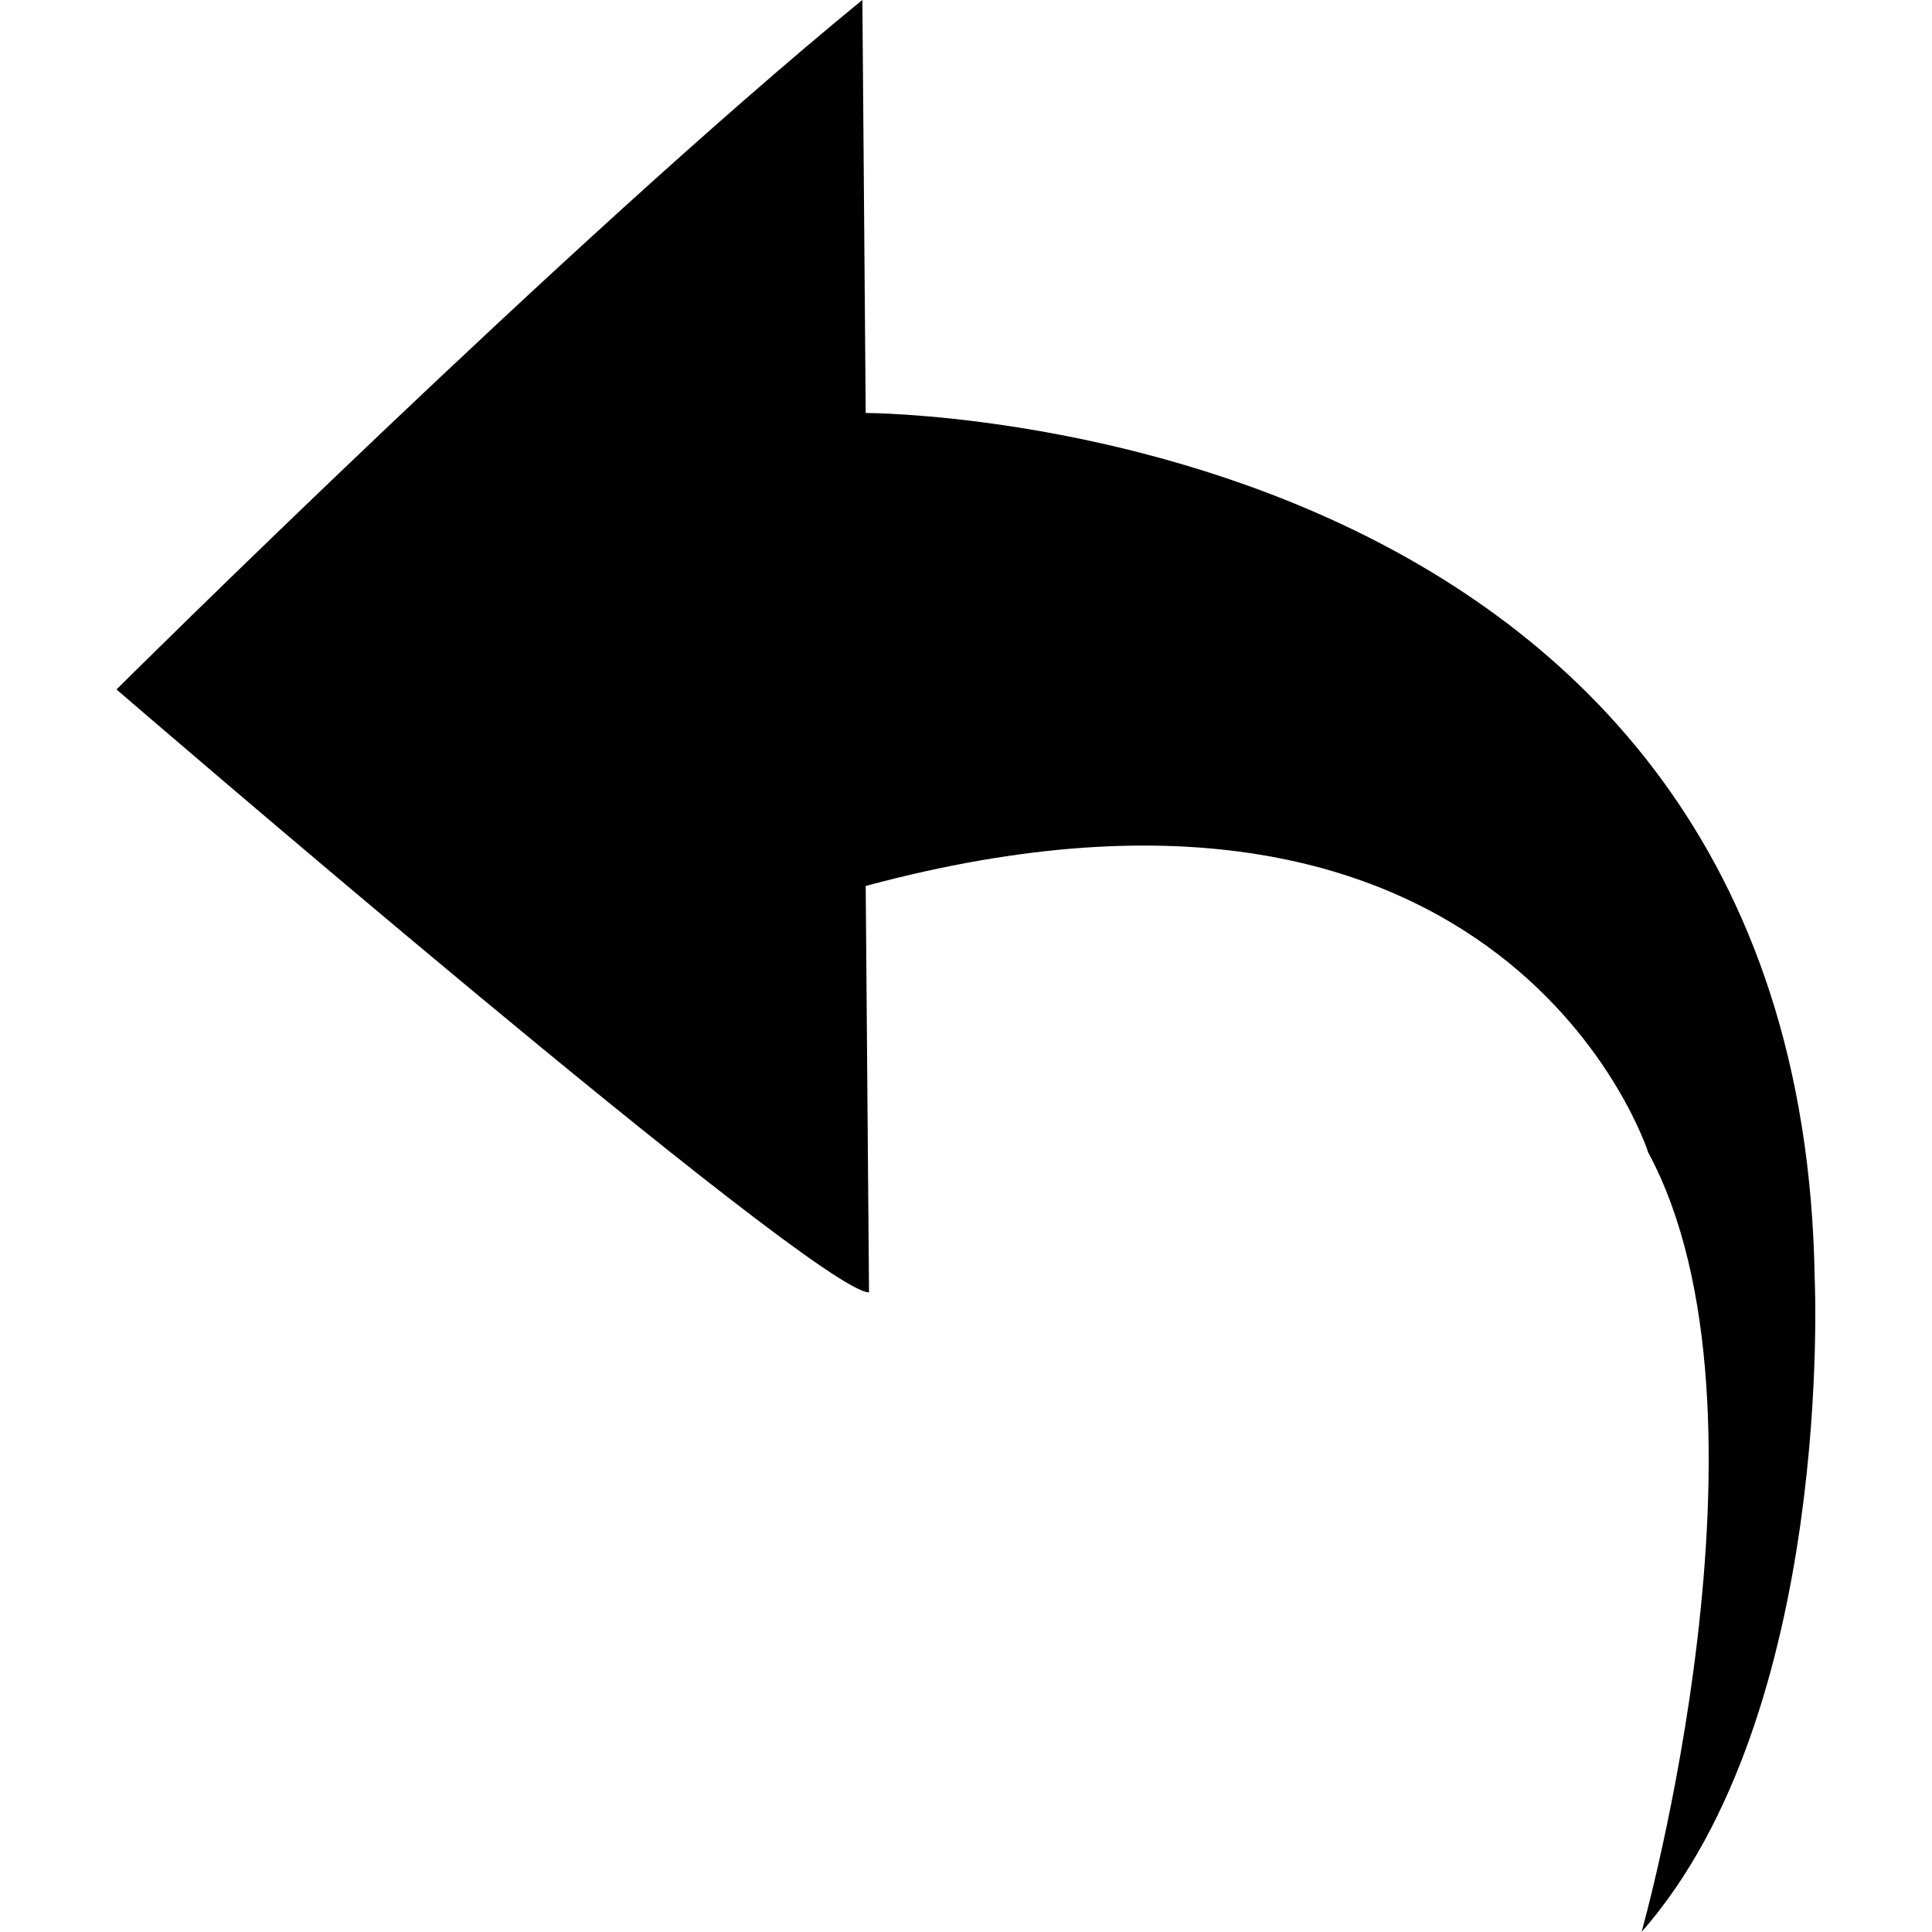
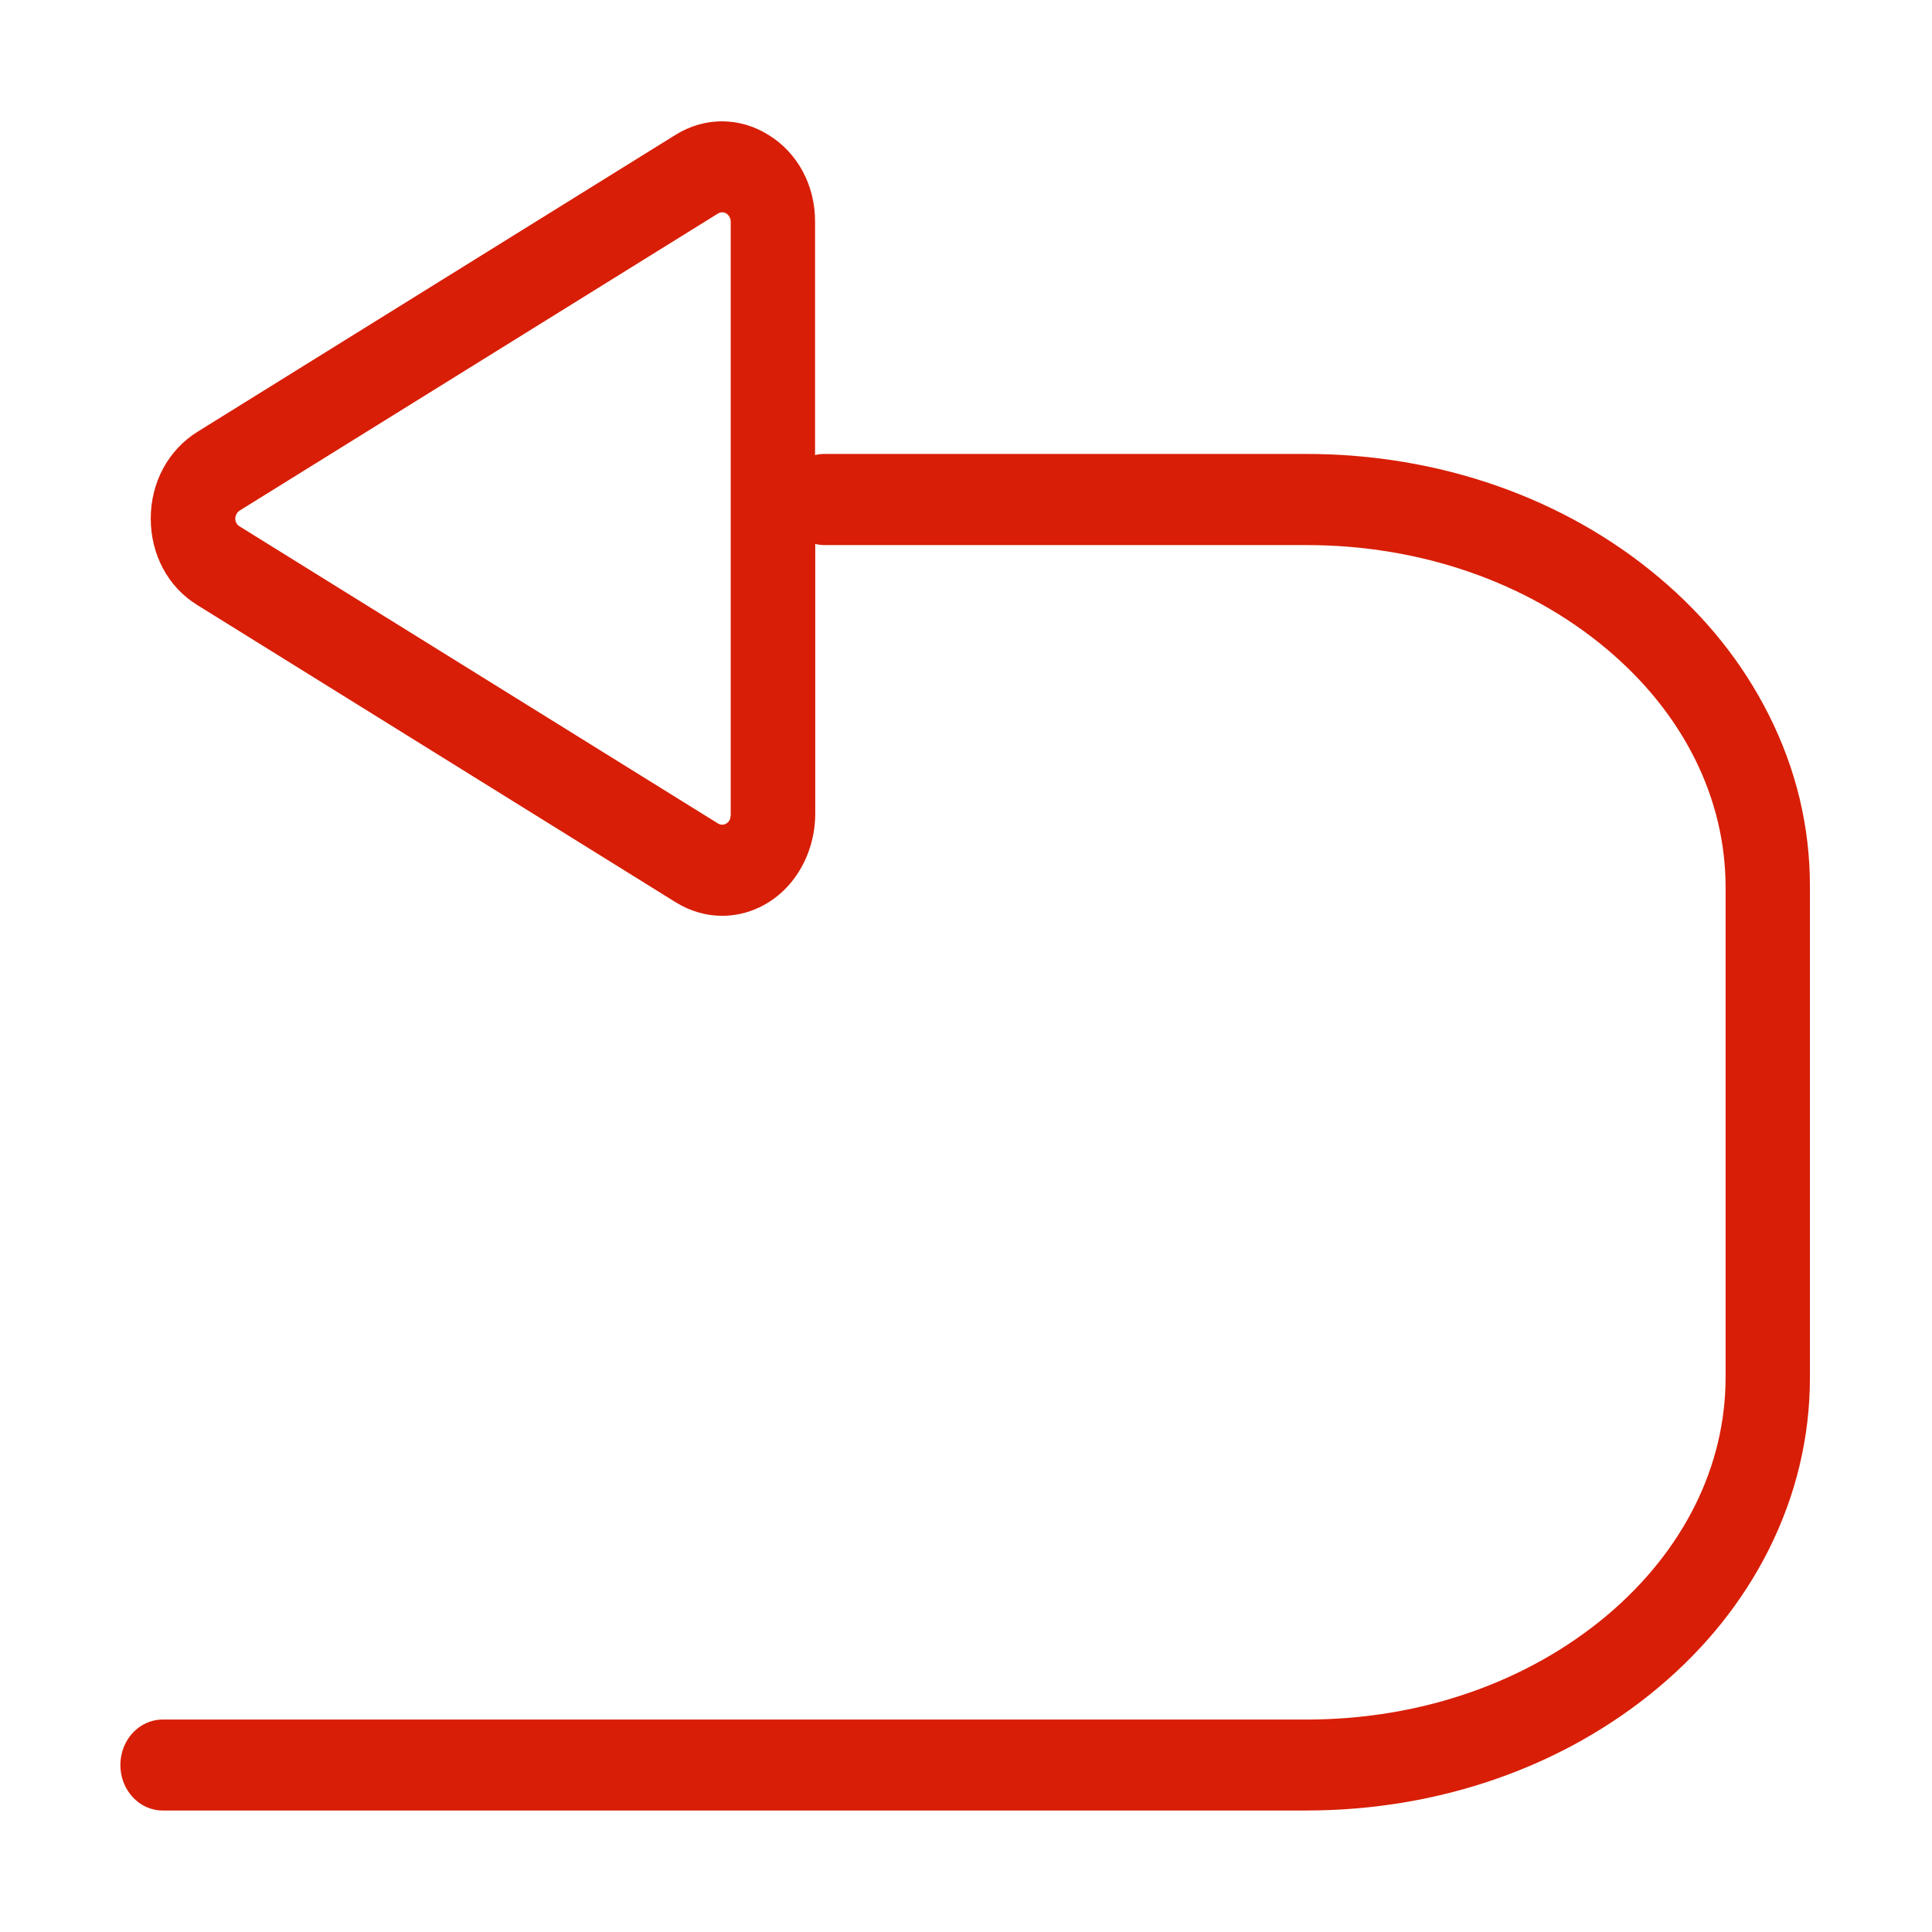
- <svg xmlns="http://www.w3.org/2000/svg" t="1555032867004" class="icon" style="" viewBox="0 0 1024 1024" version="1.1" p-id="2433" width="48" height="48">
+ <svg xmlns="http://www.w3.org/2000/svg" t="1577530643391" class="icon" viewBox="0 0 1024 1024" version="1.1" p-id="7234" width="48" height="48">
  <defs>
    <style type="text/css" />
  </defs>
-   <path d="M61.728 365.422S301.78 127.048 457.079-0.041l1.761 218.926s495.95 0 502.992 459.019c0 0 10.604 229.571-91.755 346.055 0 0 77.629-275.428 3.521-413.121 0 0-74.108-233.051-414.759-141.255l1.761 215.404c-28.21 0-398.873-319.565-398.873-319.565z" fill="" p-id="2434" />
+   <path d="M937.4 378.7c-13.8-27.4-33.4-51.9-58.3-72.8-50.1-42.1-116.4-65.3-186.7-65.3H436.9c-1.7 0-3.3 0.2-4.9 0.6V117.4c0-19.2-9.2-36.4-24.7-45.9-15.4-9.6-33.9-9.6-49.3 0L104.6 228.9c-15.4 9.6-24.7 26.8-24.7 45.9 0 19.2 9.2 36.4 24.7 45.9l253.5 157.5c7.7 4.8 16.2 7.2 24.7 7.2 6.7 0 13.4-1.5 19.7-4.5 18.2-8.6 29.6-28.4 29.6-49.8V288.3c1.6 0.4 3.2 0.6 4.9 0.6h255.5c60.3 0 116.8 19.6 159.1 55.1 40.6 34.1 63 79 63 126.3V730c0 47.3-22.4 92.1-63 126.3-42.3 35.5-98.8 55.1-159.1 55.1H86.2c-12.4 0-22.4 10.8-22.4 24.1s10 24.1 22.4 24.1h606.2c70.3 0 136.6-23.2 186.7-65.3 24.9-20.9 44.5-45.4 58.3-72.8 14.5-28.9 21.9-59.7 21.9-91.4V470.2c0.1-31.8-7.3-62.6-21.9-91.5z m-550.2 53.6c0 1.8-0.7 3.2-2.1 4.1-1.5 1-3.4 0.9-4.8-0.1L127 279c-1.5-0.9-2.2-2.3-2.3-4 0-1.9 1-3.6 2.5-4.5l253.3-157.3c1.5-0.9 2.9-0.9 4.4-0.1 1.5 0.9 2.4 2.7 2.4 4.5v314.7z" p-id="7235" fill="#d81e06" />
</svg>
